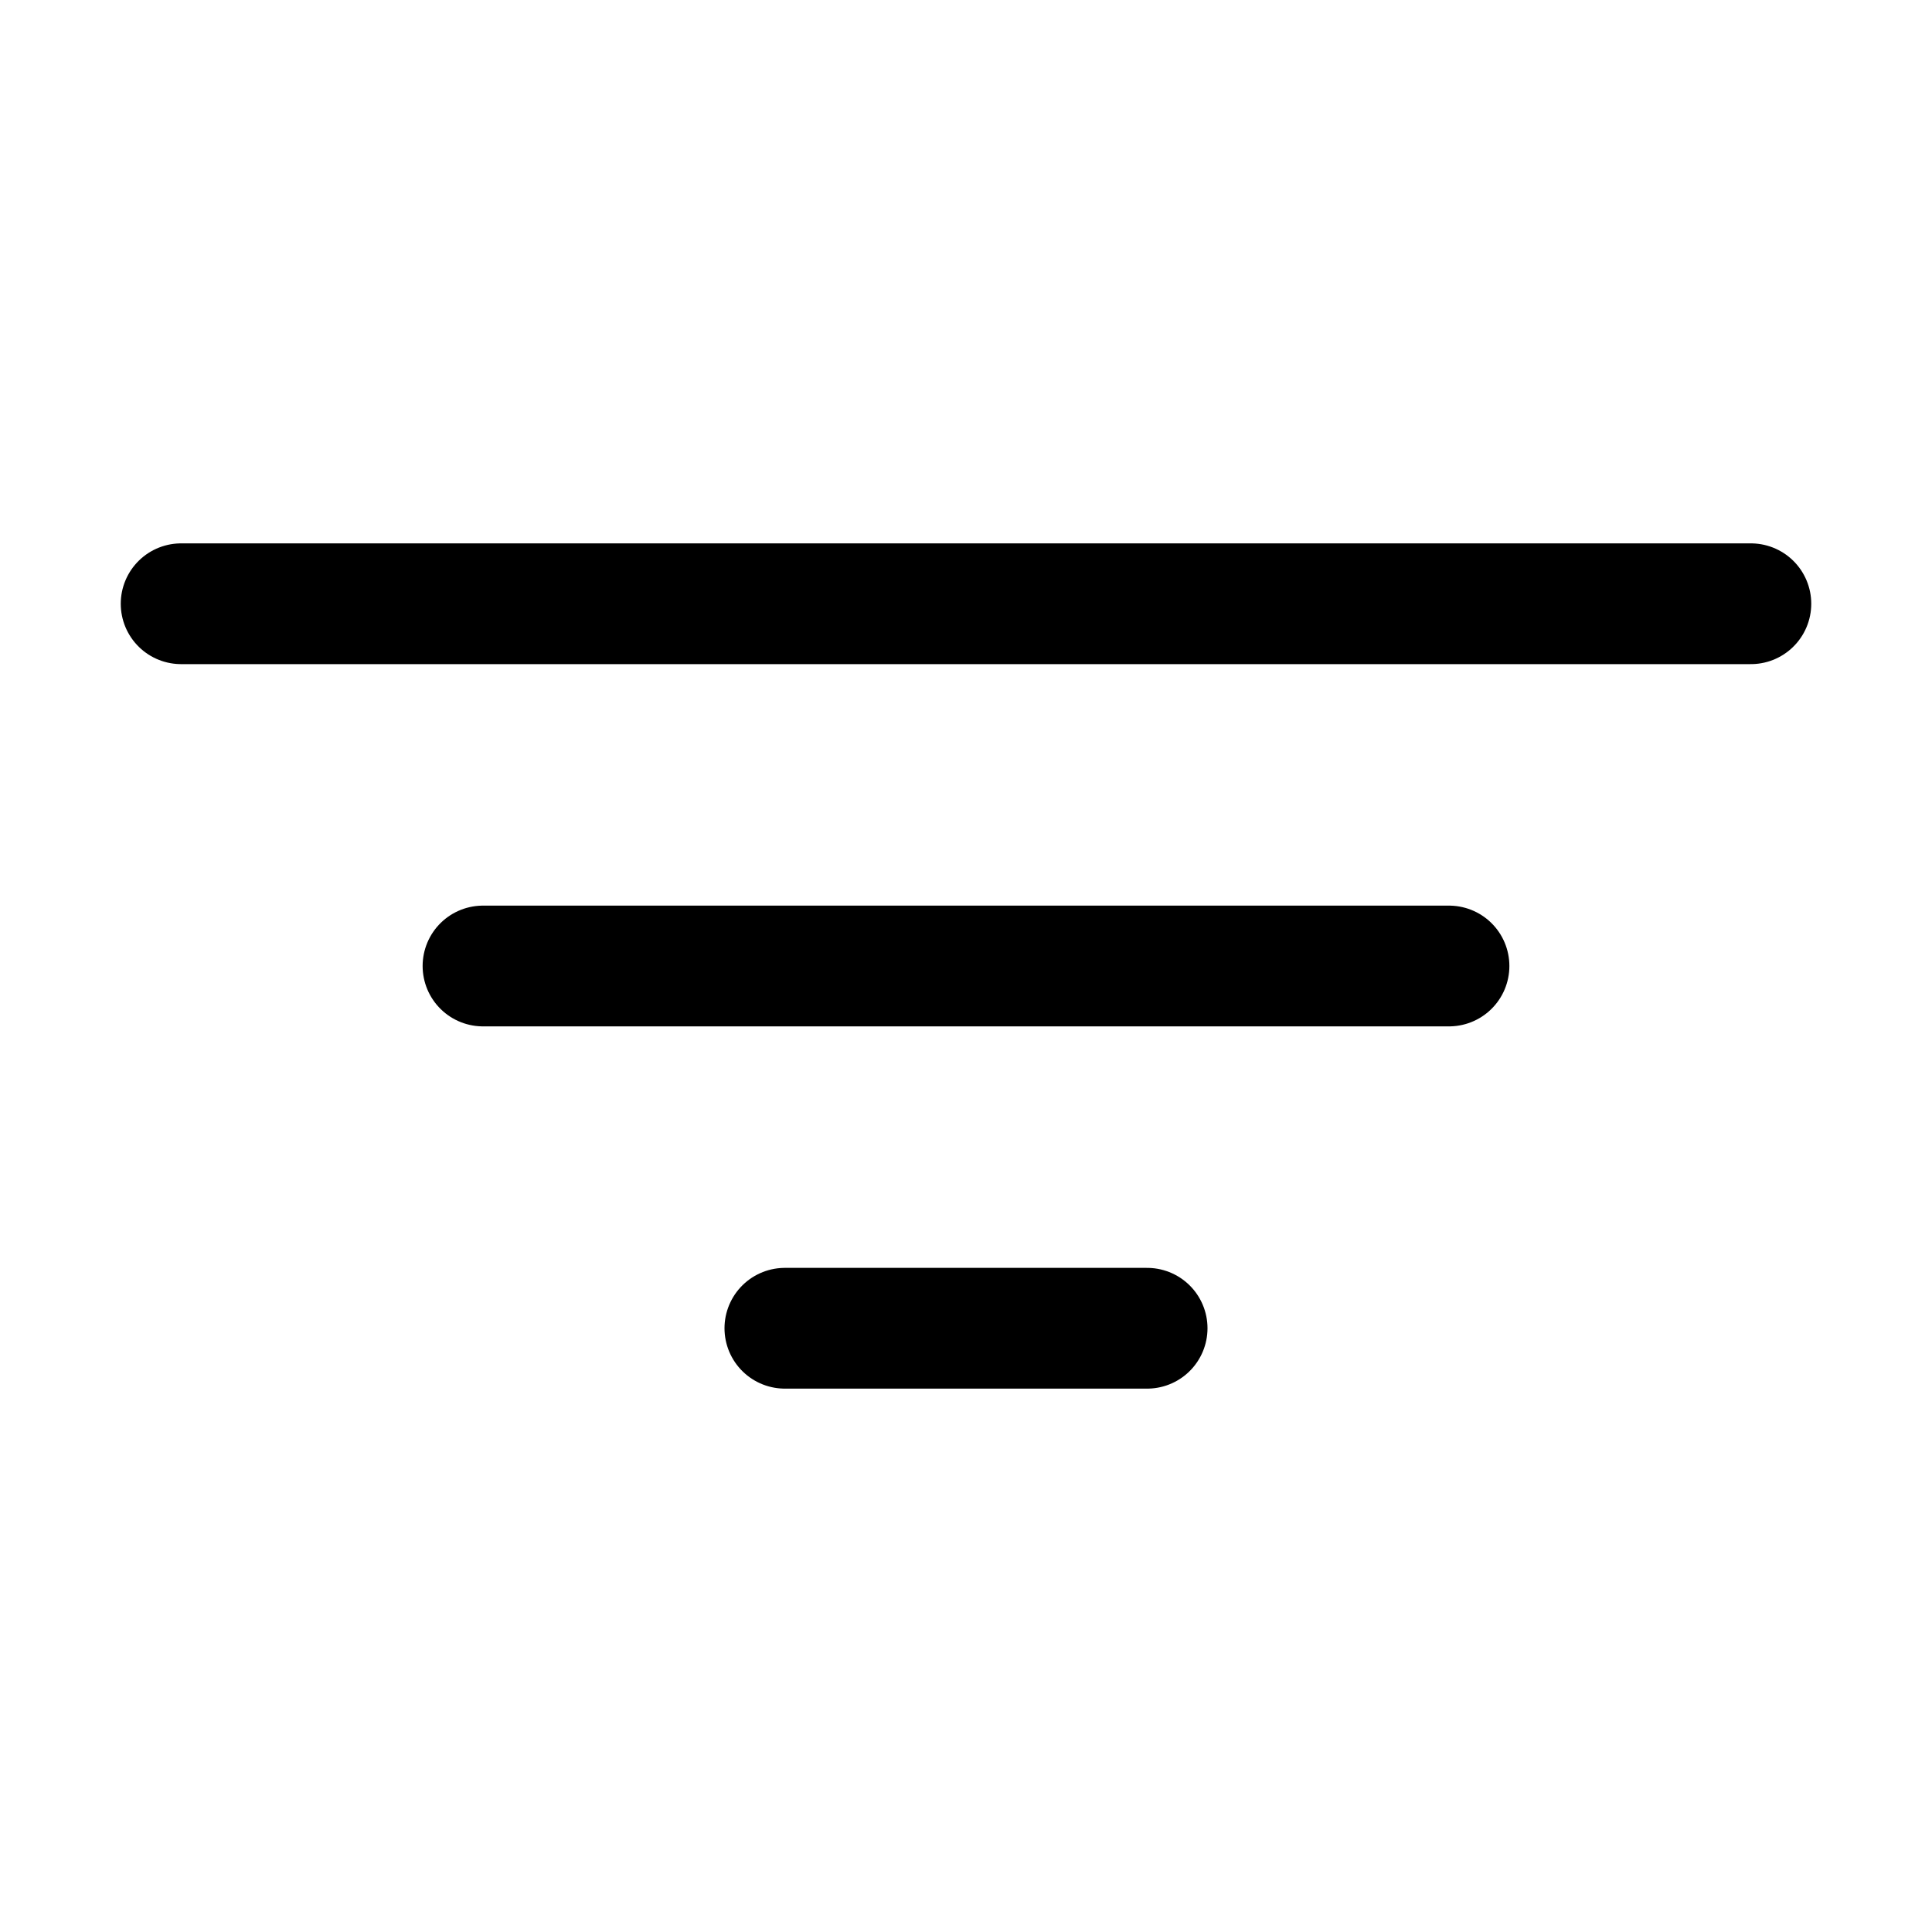
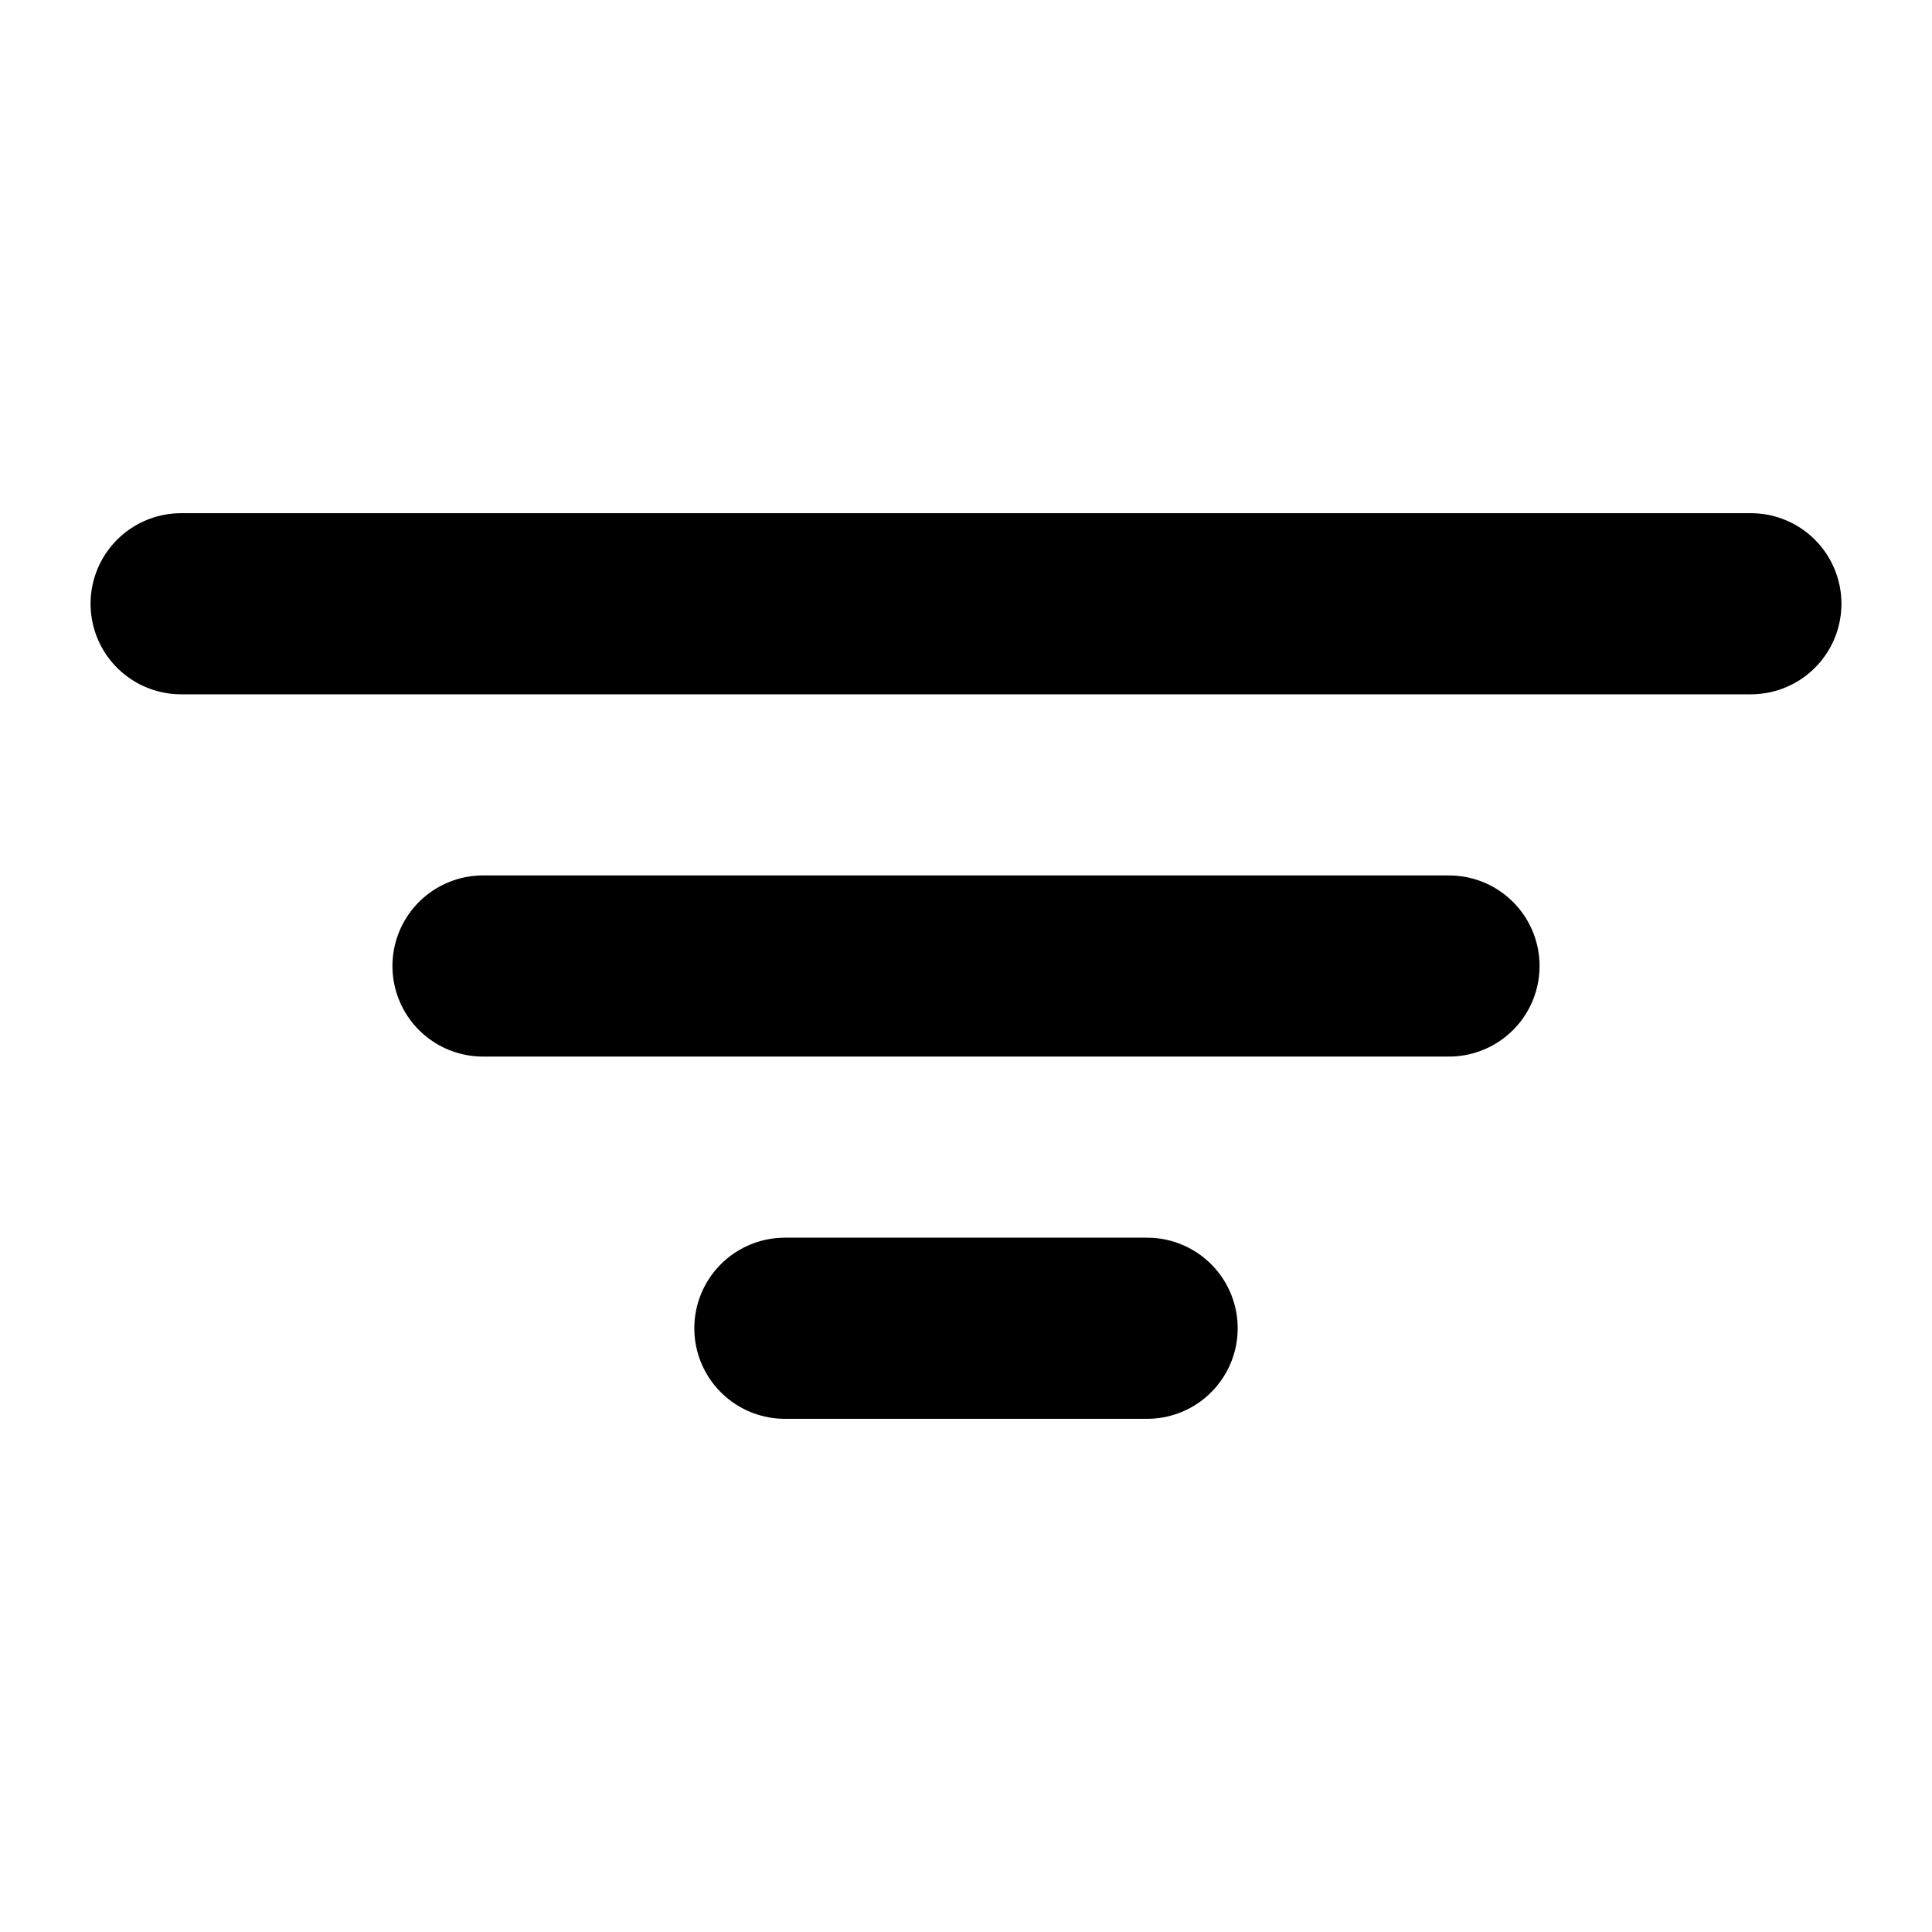
<svg xmlns="http://www.w3.org/2000/svg" viewBox="0 0 256 256">
  <rect width="256" height="256" fill="none" />
-   <line x1="64" y1="128" x2="192" y2="128" stroke="#000" stroke-linecap="round" stroke-linejoin="round" stroke-width="16" />
-   <line x1="24" y1="80" x2="232" y2="80" stroke="#000" stroke-linecap="round" stroke-linejoin="round" stroke-width="16" />
-   <line x1="104" y1="176" x2="152" y2="176" stroke="#000" stroke-linecap="round" stroke-linejoin="round" stroke-width="16" />
+   <line x1="64" y1="128" x2="192" y2="128" fill="none" stroke="#000" stroke-linecap="round" stroke-linejoin="round" stroke-width="24" />
+   <line x1="24" y1="80" x2="232" y2="80" fill="none" stroke="#000" stroke-linecap="round" stroke-linejoin="round" stroke-width="24" />
+   <line x1="104" y1="176" x2="152" y2="176" fill="none" stroke="#000" stroke-linecap="round" stroke-linejoin="round" stroke-width="24" />
</svg>
